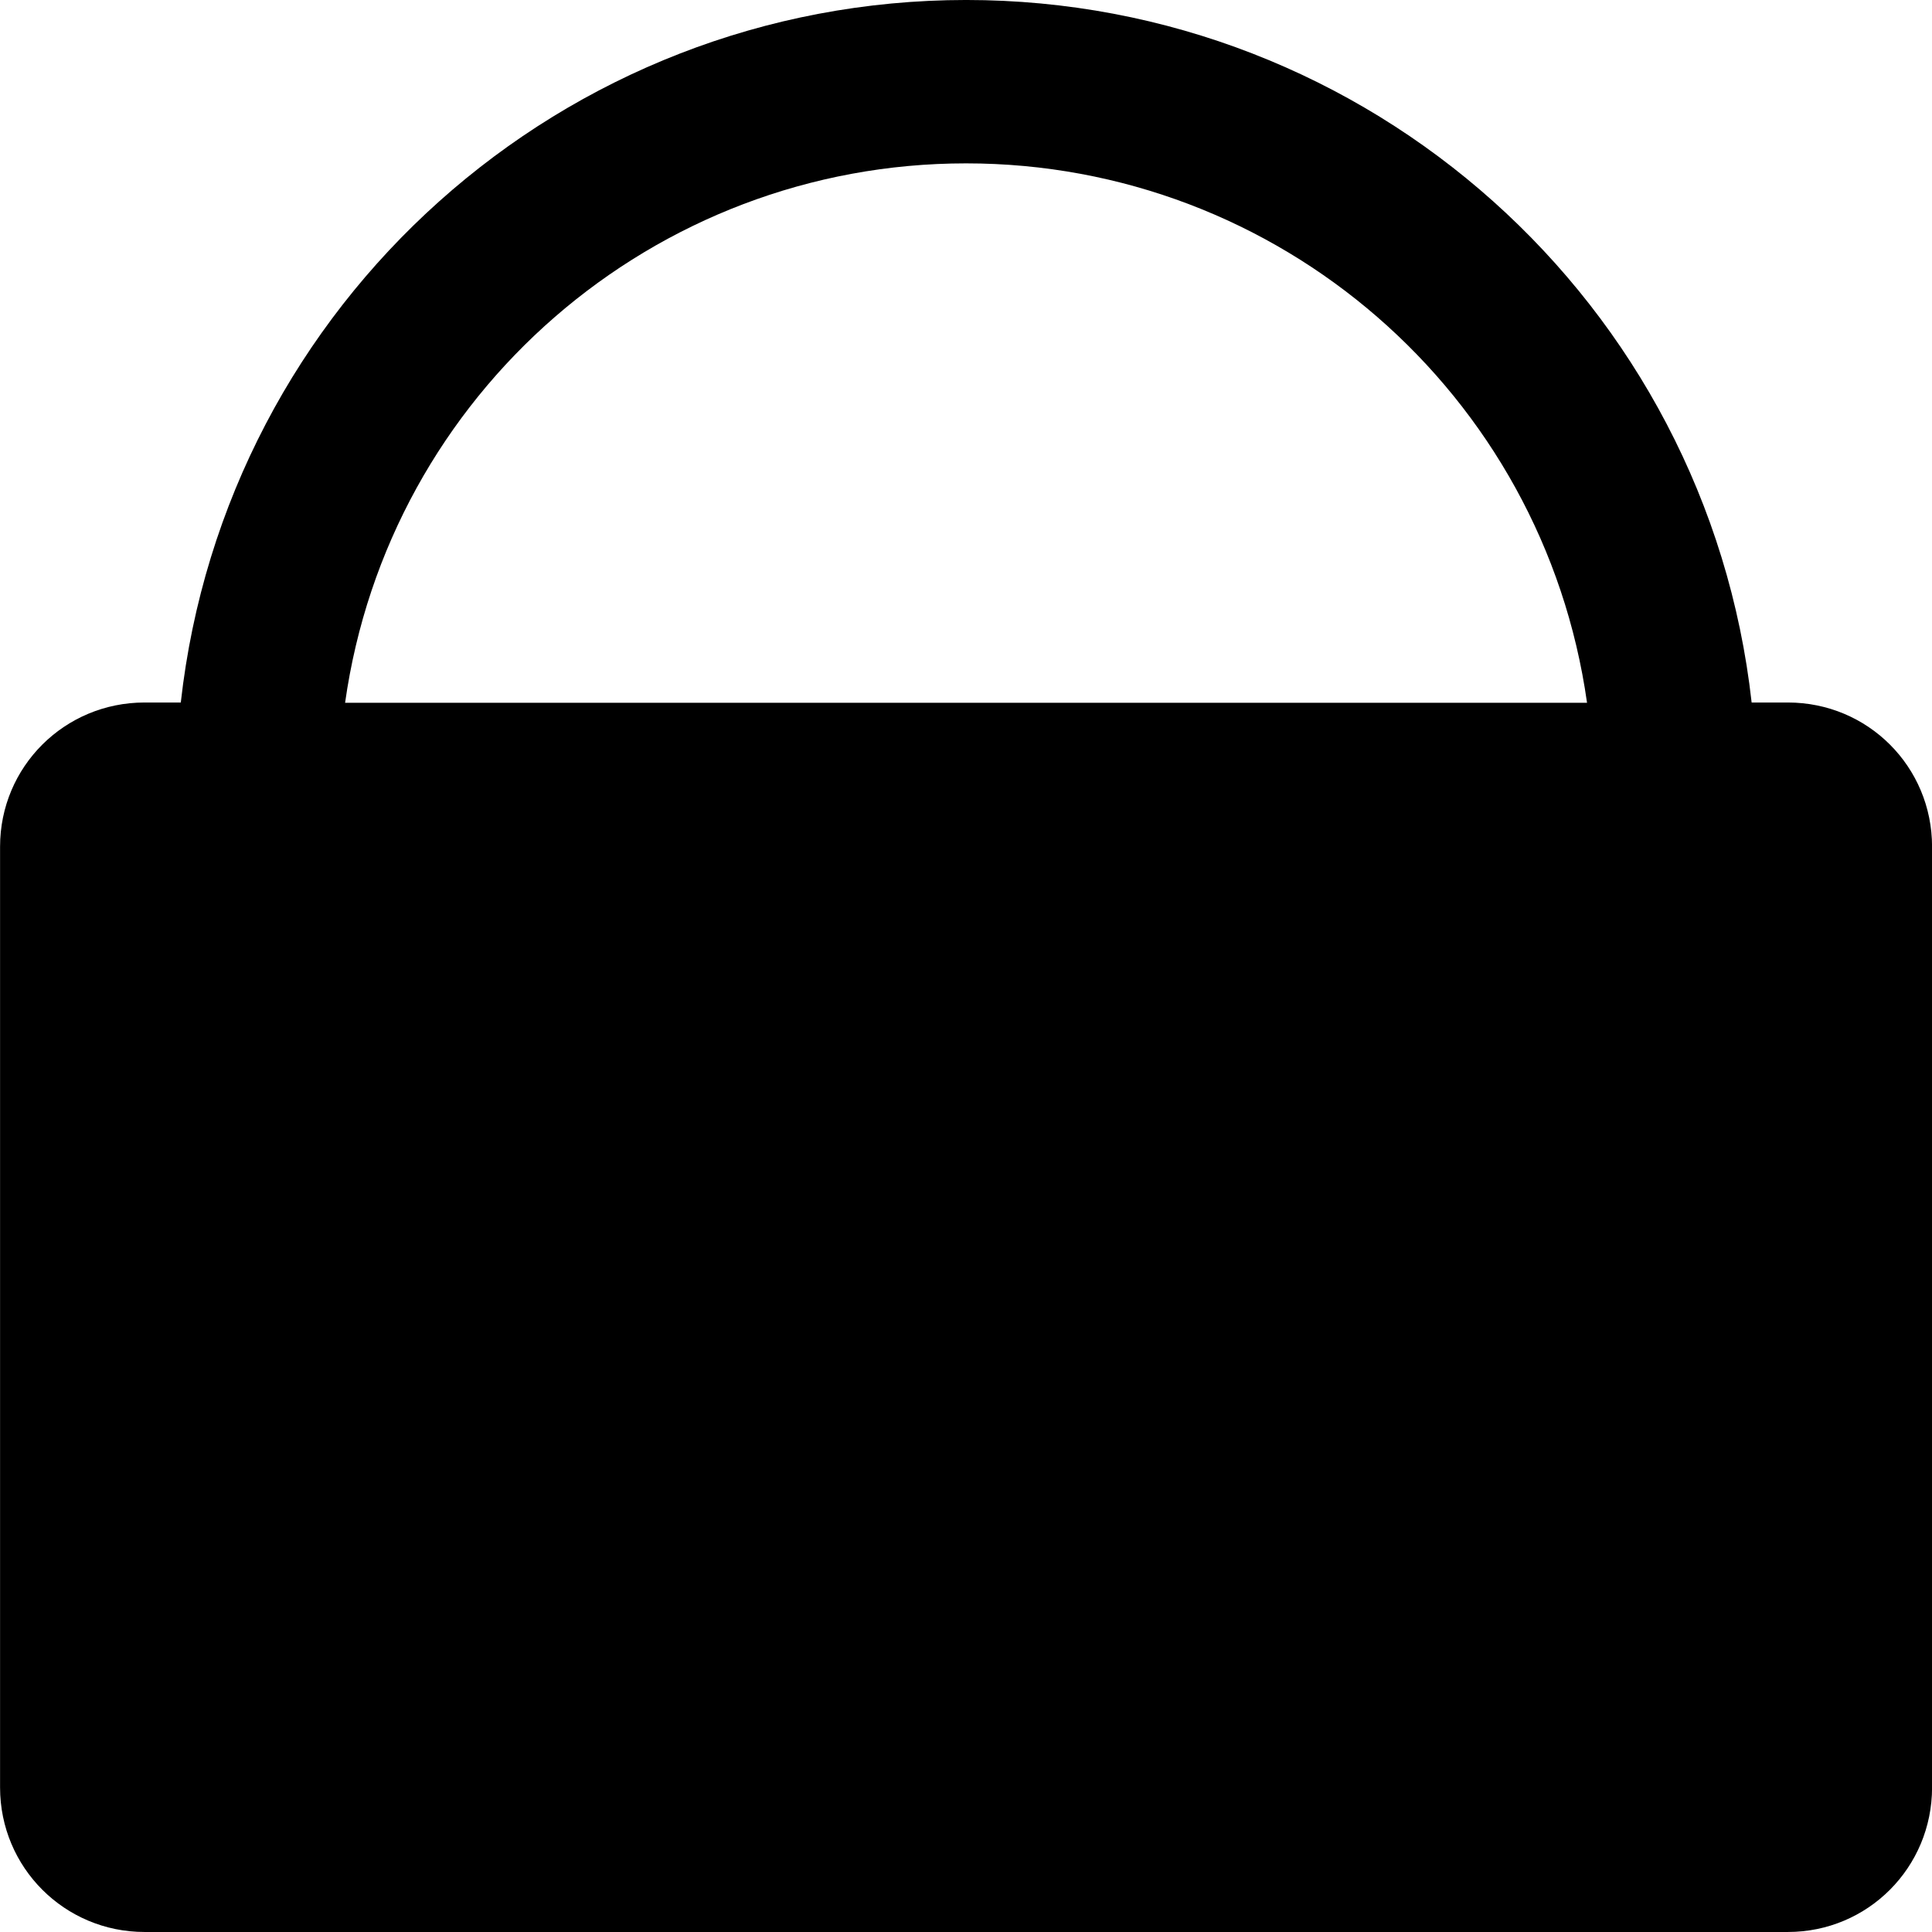
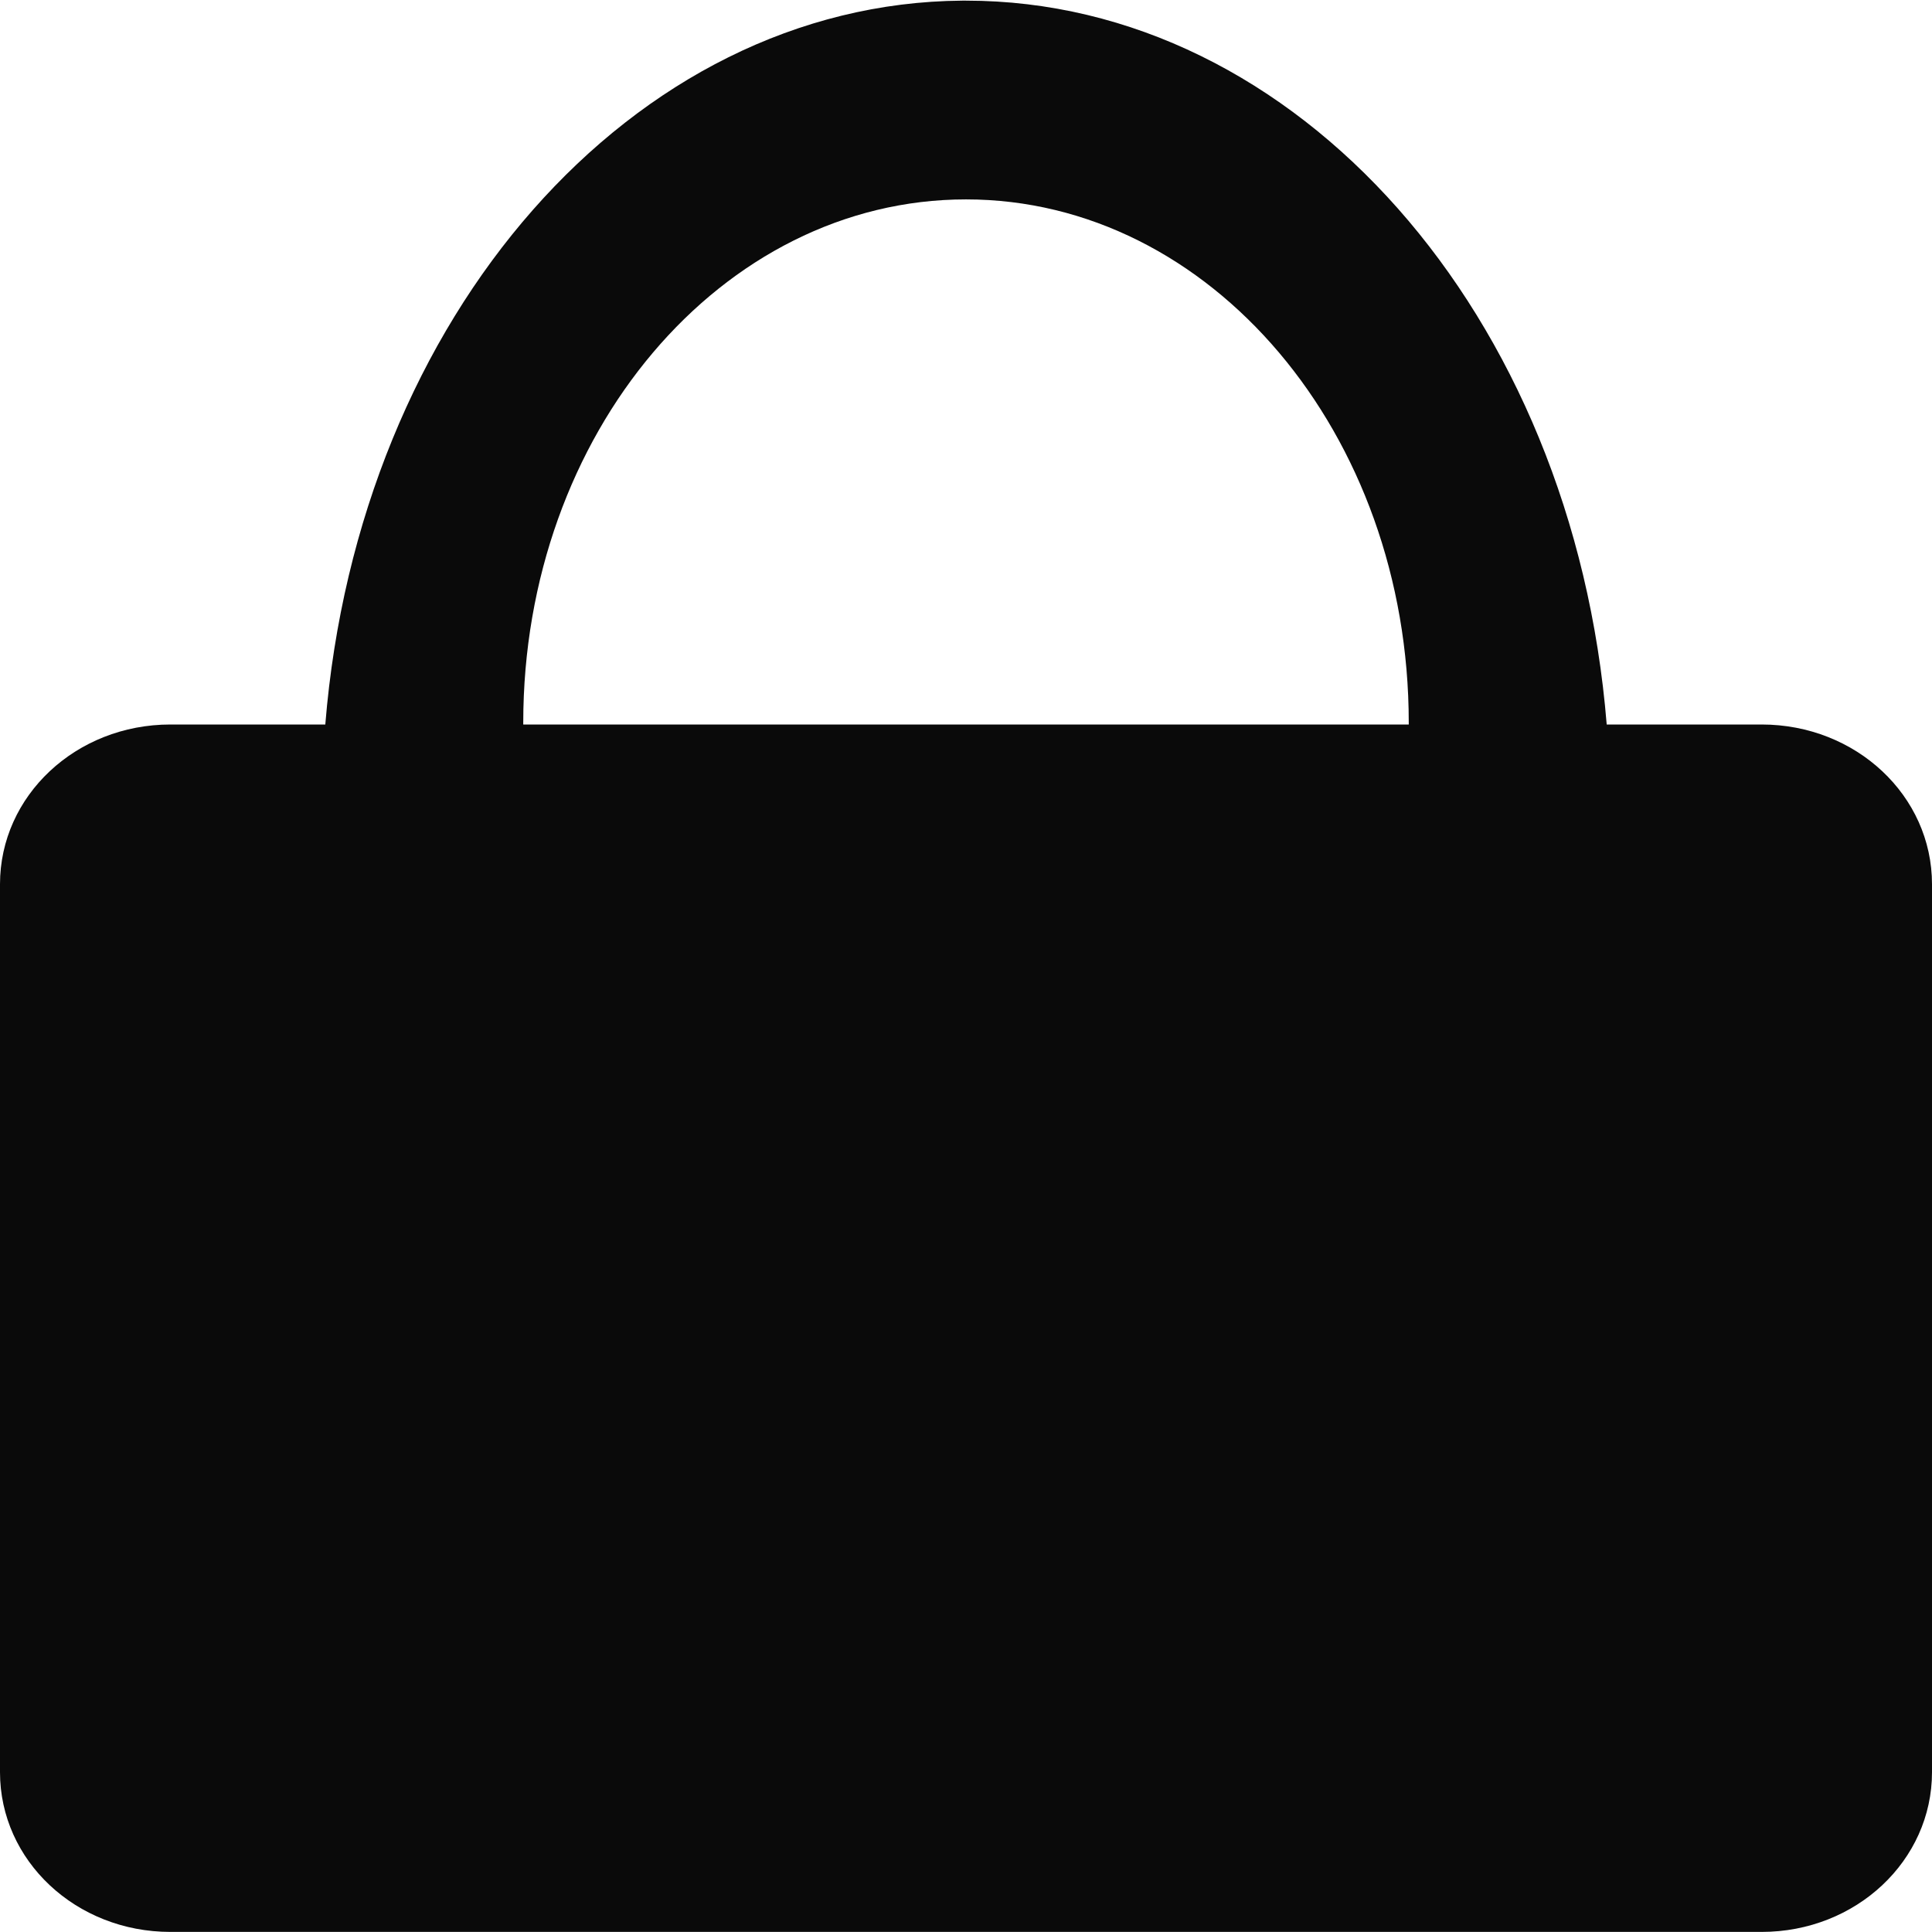
- <svg xmlns="http://www.w3.org/2000/svg" width="24" height="24" version="1.1" viewBox="0 0 6.35 6.35">
-   <g transform="translate(.16621 -.38305)">
-     <path id="core-a" d="m3.009 0.383a2.598 2.597 0 0 0-2.581 2.309h-0.119c-0.263 0-0.475 0.211-0.475 0.474v3.092c0 0.263 0.212 0.475 0.475 0.475h5.401c0.263 0 0.474-0.212 0.474-0.475v-3.092c0-0.263-0.211-0.474-0.474-0.474h-0.119a2.598 2.597 0 0 0-2.582-2.309zm0 0.537a2.061 2.061 0 0 1 2.041 1.773h-4.082a2.061 2.061 0 0 1 2.041-1.773z" style="image-rendering:optimizeQuality;stroke-opacity:0" />
+ <svg xmlns="http://www.w3.org/2000/svg" id="Core" width="24" height="24" version="1.1" viewBox="0 0 24 24">
+   <g transform="translate(-.28597 -2.3233)">
+     <path id="Shape" transform="translate(.28597 2.3233)" d="m11.953 0.008a8 10 0 0 0-7.912 8.992h-1.924c-1.173 0-2.117 0.885-2.117 1.984v11.031c-2.9606e-16 1.1 0.944 1.984 2.117 1.984h19.766c1.173 0 2.117-0.885 2.117-1.984v-11.031c0-1.1-0.944-1.984-2.117-1.984h-1.924a8 10 0 0 0-7.959-8.992 8 10 0 0 0-0.047 0zm0.047 2.469a5.5 6.5 0 0 1 5.5 6.5 5.5 6.5 0 0 1 0 0.023h-11a5.5 6.5 0 0 1 0-0.023 5.5 6.5 0 0 1 5.5-6.5z" style="fill-opacity:.958;stroke-dasharray:31.02, 15.51;stroke-dashoffset:25.591;stroke-linejoin:round;stroke-width:3.877" />
  </g>
</svg>
